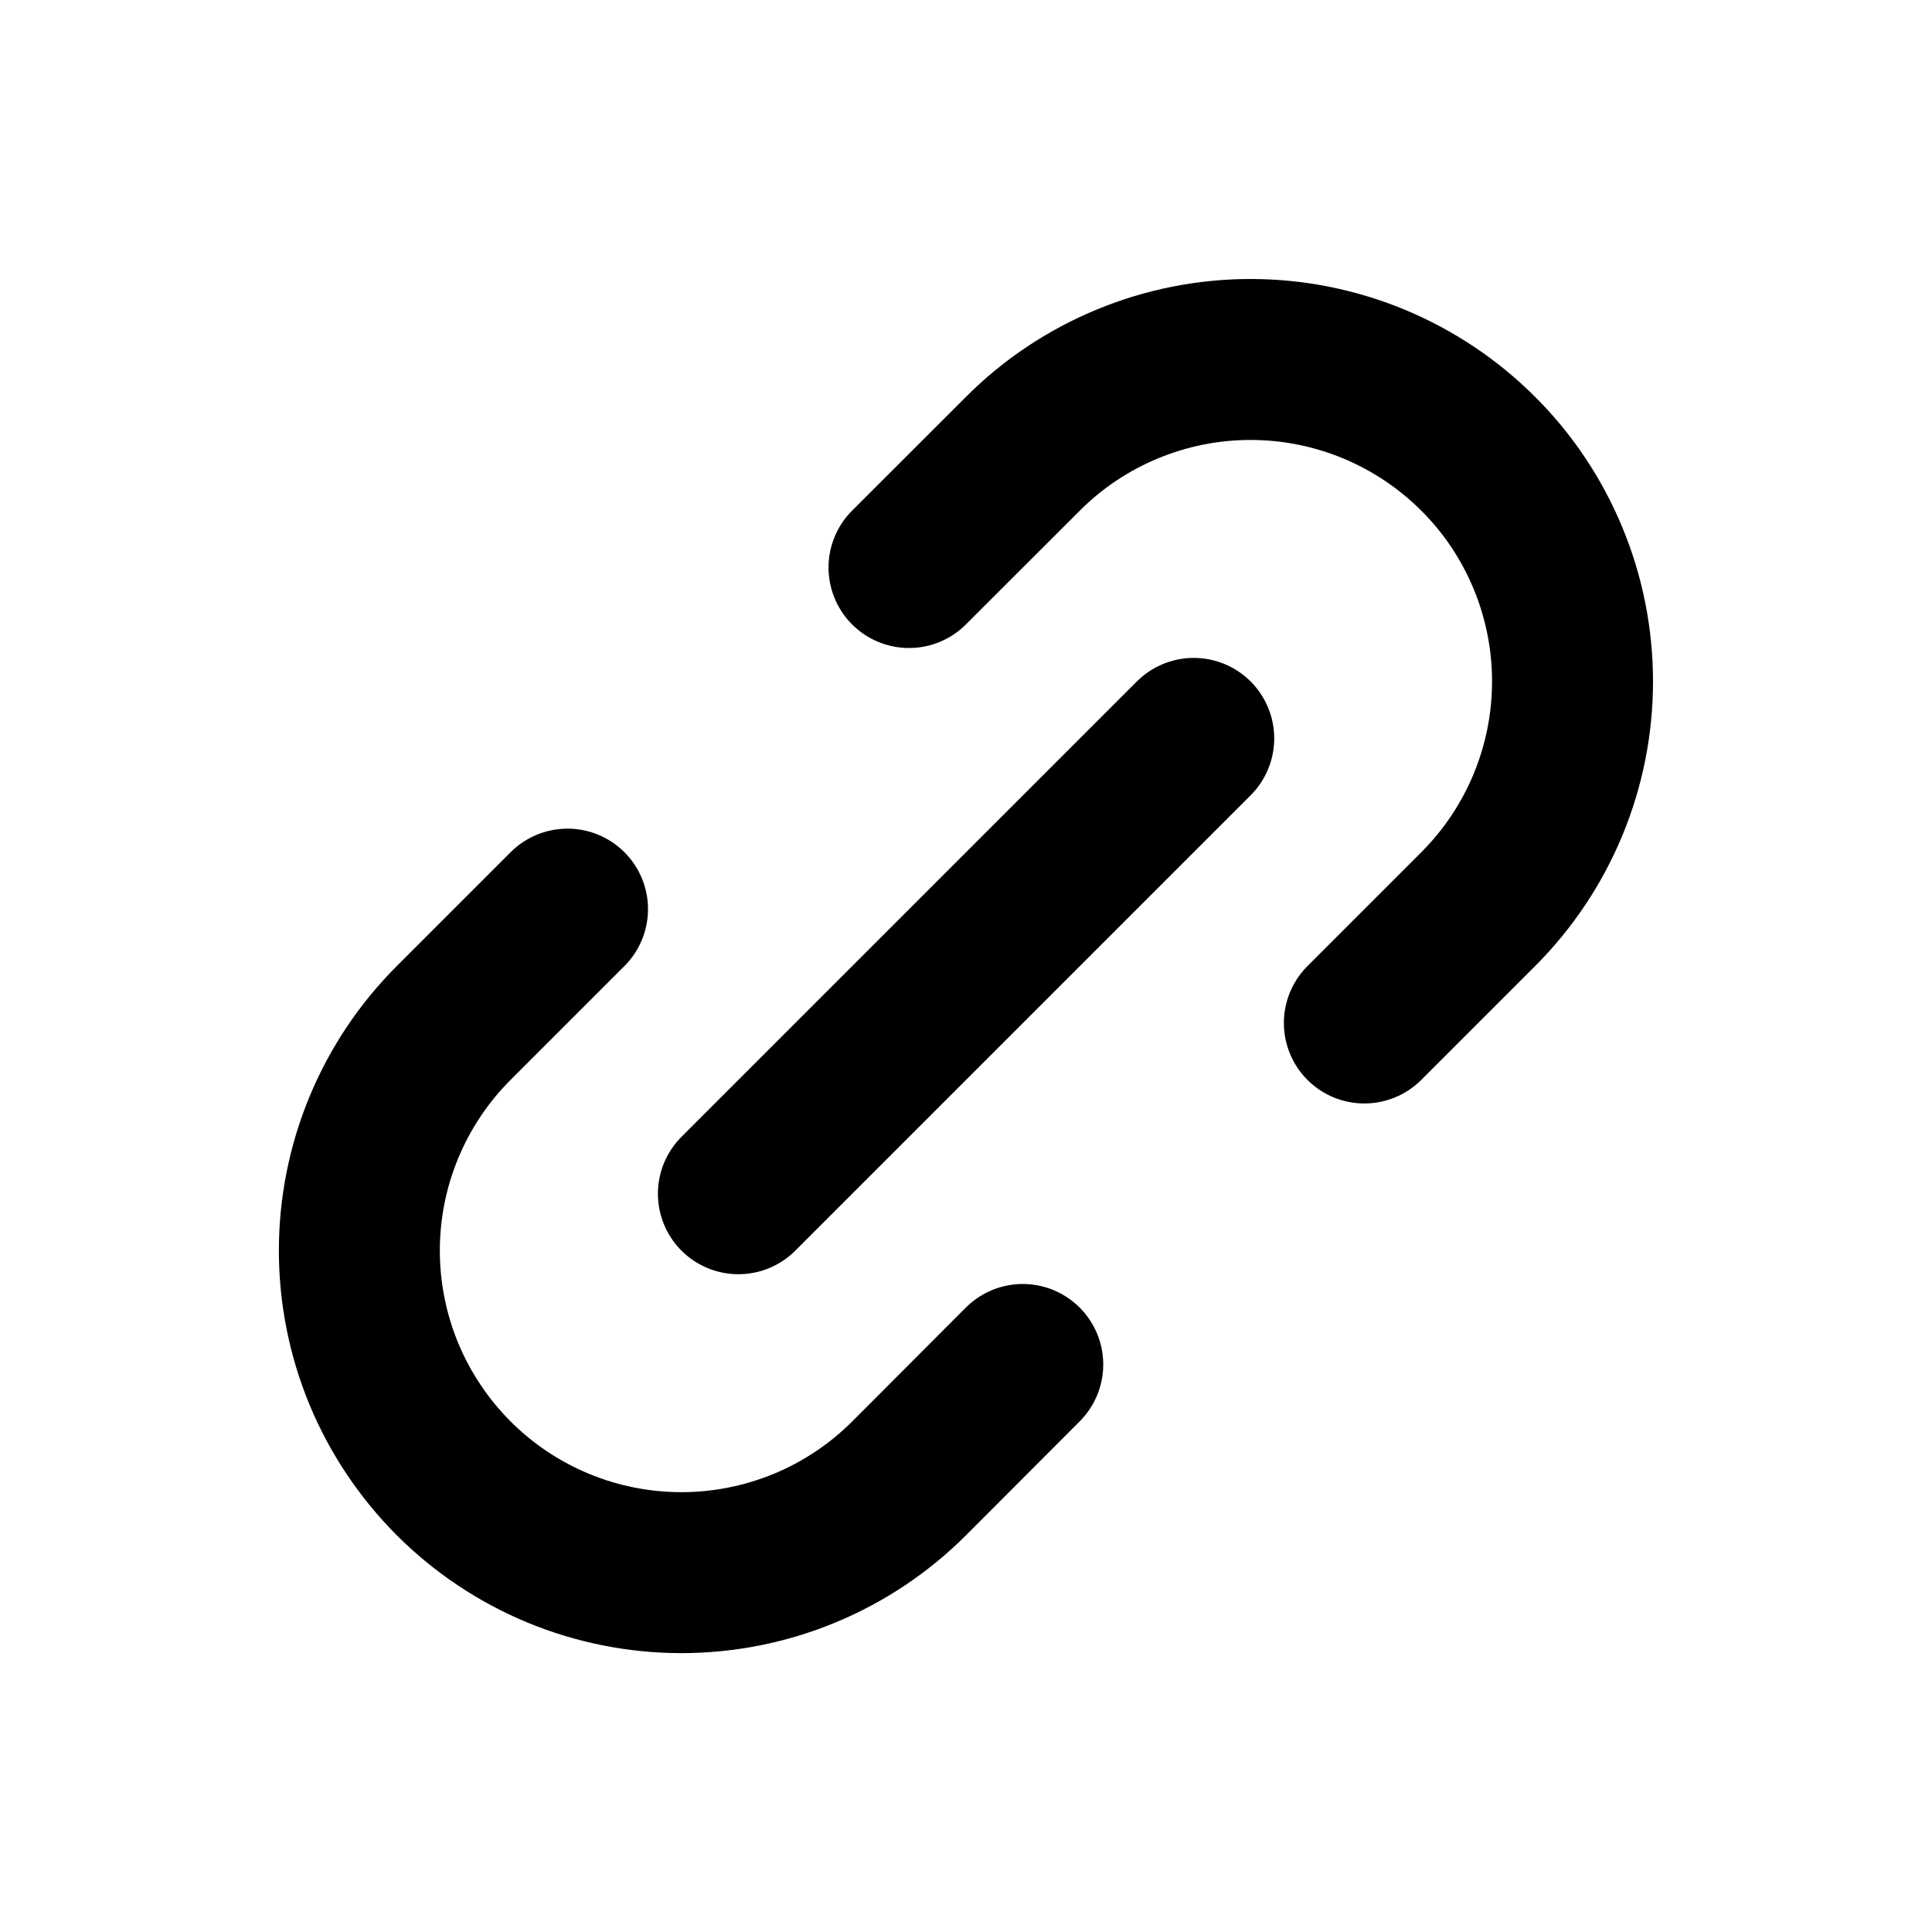
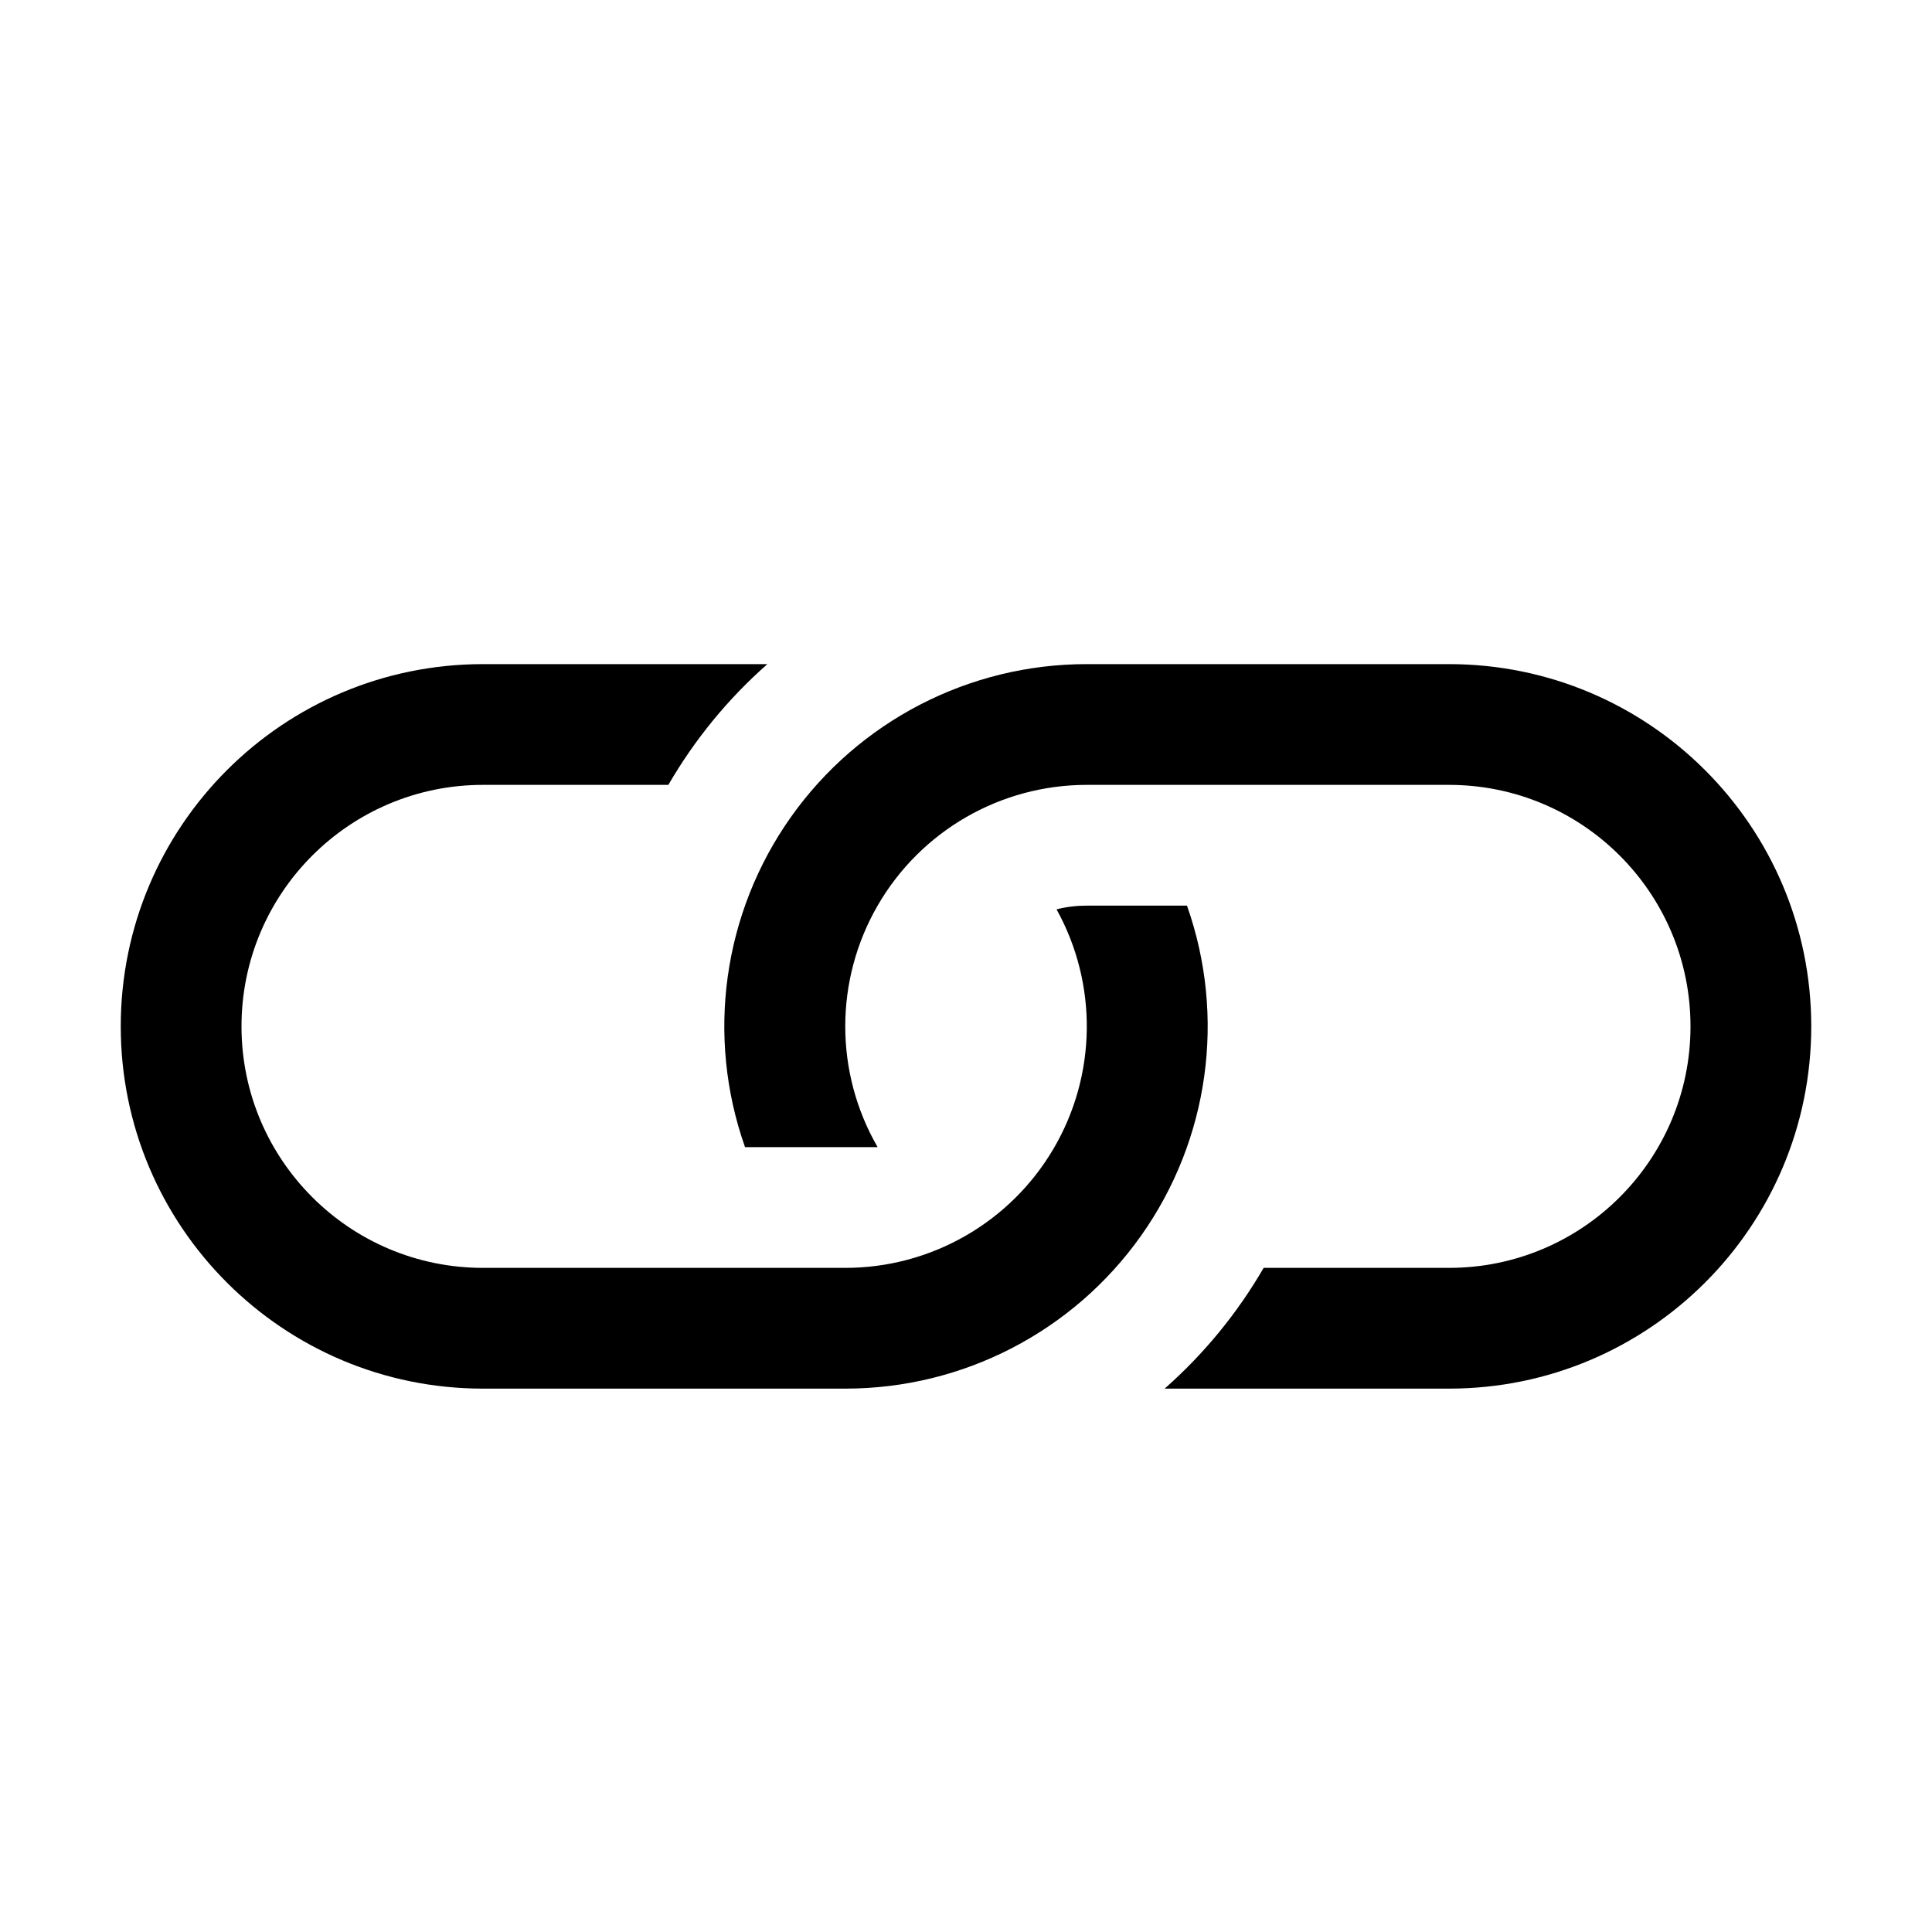
<svg xmlns="http://www.w3.org/2000/svg" width="16" height="16" viewBox="0 0 16 16" fill="none">
-   <path d="M6.115 9.886L9.886 6.115M4.7 7.529L3.757 8.472C3.51 8.719 3.313 9.013 3.179 9.337C3.045 9.66 2.976 10.007 2.976 10.357C2.976 10.707 3.045 11.054 3.179 11.378C3.313 11.701 3.51 11.995 3.757 12.243C4.005 12.491 4.299 12.687 4.622 12.821C4.946 12.955 5.293 13.024 5.643 13.024C5.993 13.024 6.34 12.955 6.664 12.821C6.987 12.687 7.281 12.491 7.529 12.243L8.47 11.3M7.528 4.7L8.471 3.758C8.718 3.51 9.012 3.314 9.336 3.18C9.659 3.046 10.006 2.977 10.356 2.977C10.707 2.977 11.053 3.046 11.377 3.18C11.7 3.314 11.994 3.51 12.242 3.758C12.49 4.005 12.686 4.299 12.82 4.623C12.954 4.946 13.023 5.293 13.023 5.643C13.023 5.994 12.954 6.34 12.82 6.664C12.686 6.987 12.49 7.281 12.242 7.529L11.299 8.472" stroke="currentColor" stroke-width="1.333" stroke-linecap="round" stroke-linejoin="round" />
+   <path d="M6.354 5.5H4a3 3 0 0 0 0 6h3a3 3 0 0 0 2.83-4H9c-.086 0-.17.01-.25.031A2 2 0 0 1 7 10.5H4a2 2 0 1 1 0-4h1.535c.218-.376.495-.714.82-1z" fill="currentColor" />
+   <path d="M9 5.5a3 3 0 0 0-2.83 4h1.098A2 2 0 0 1 9 6.5h3a2 2 0 1 1 0 4h-1.535a4.02 4.02 0 0 1-.82 1H12a3 3 0 1 0 0-6H9z" fill="currentColor" />
</svg>
